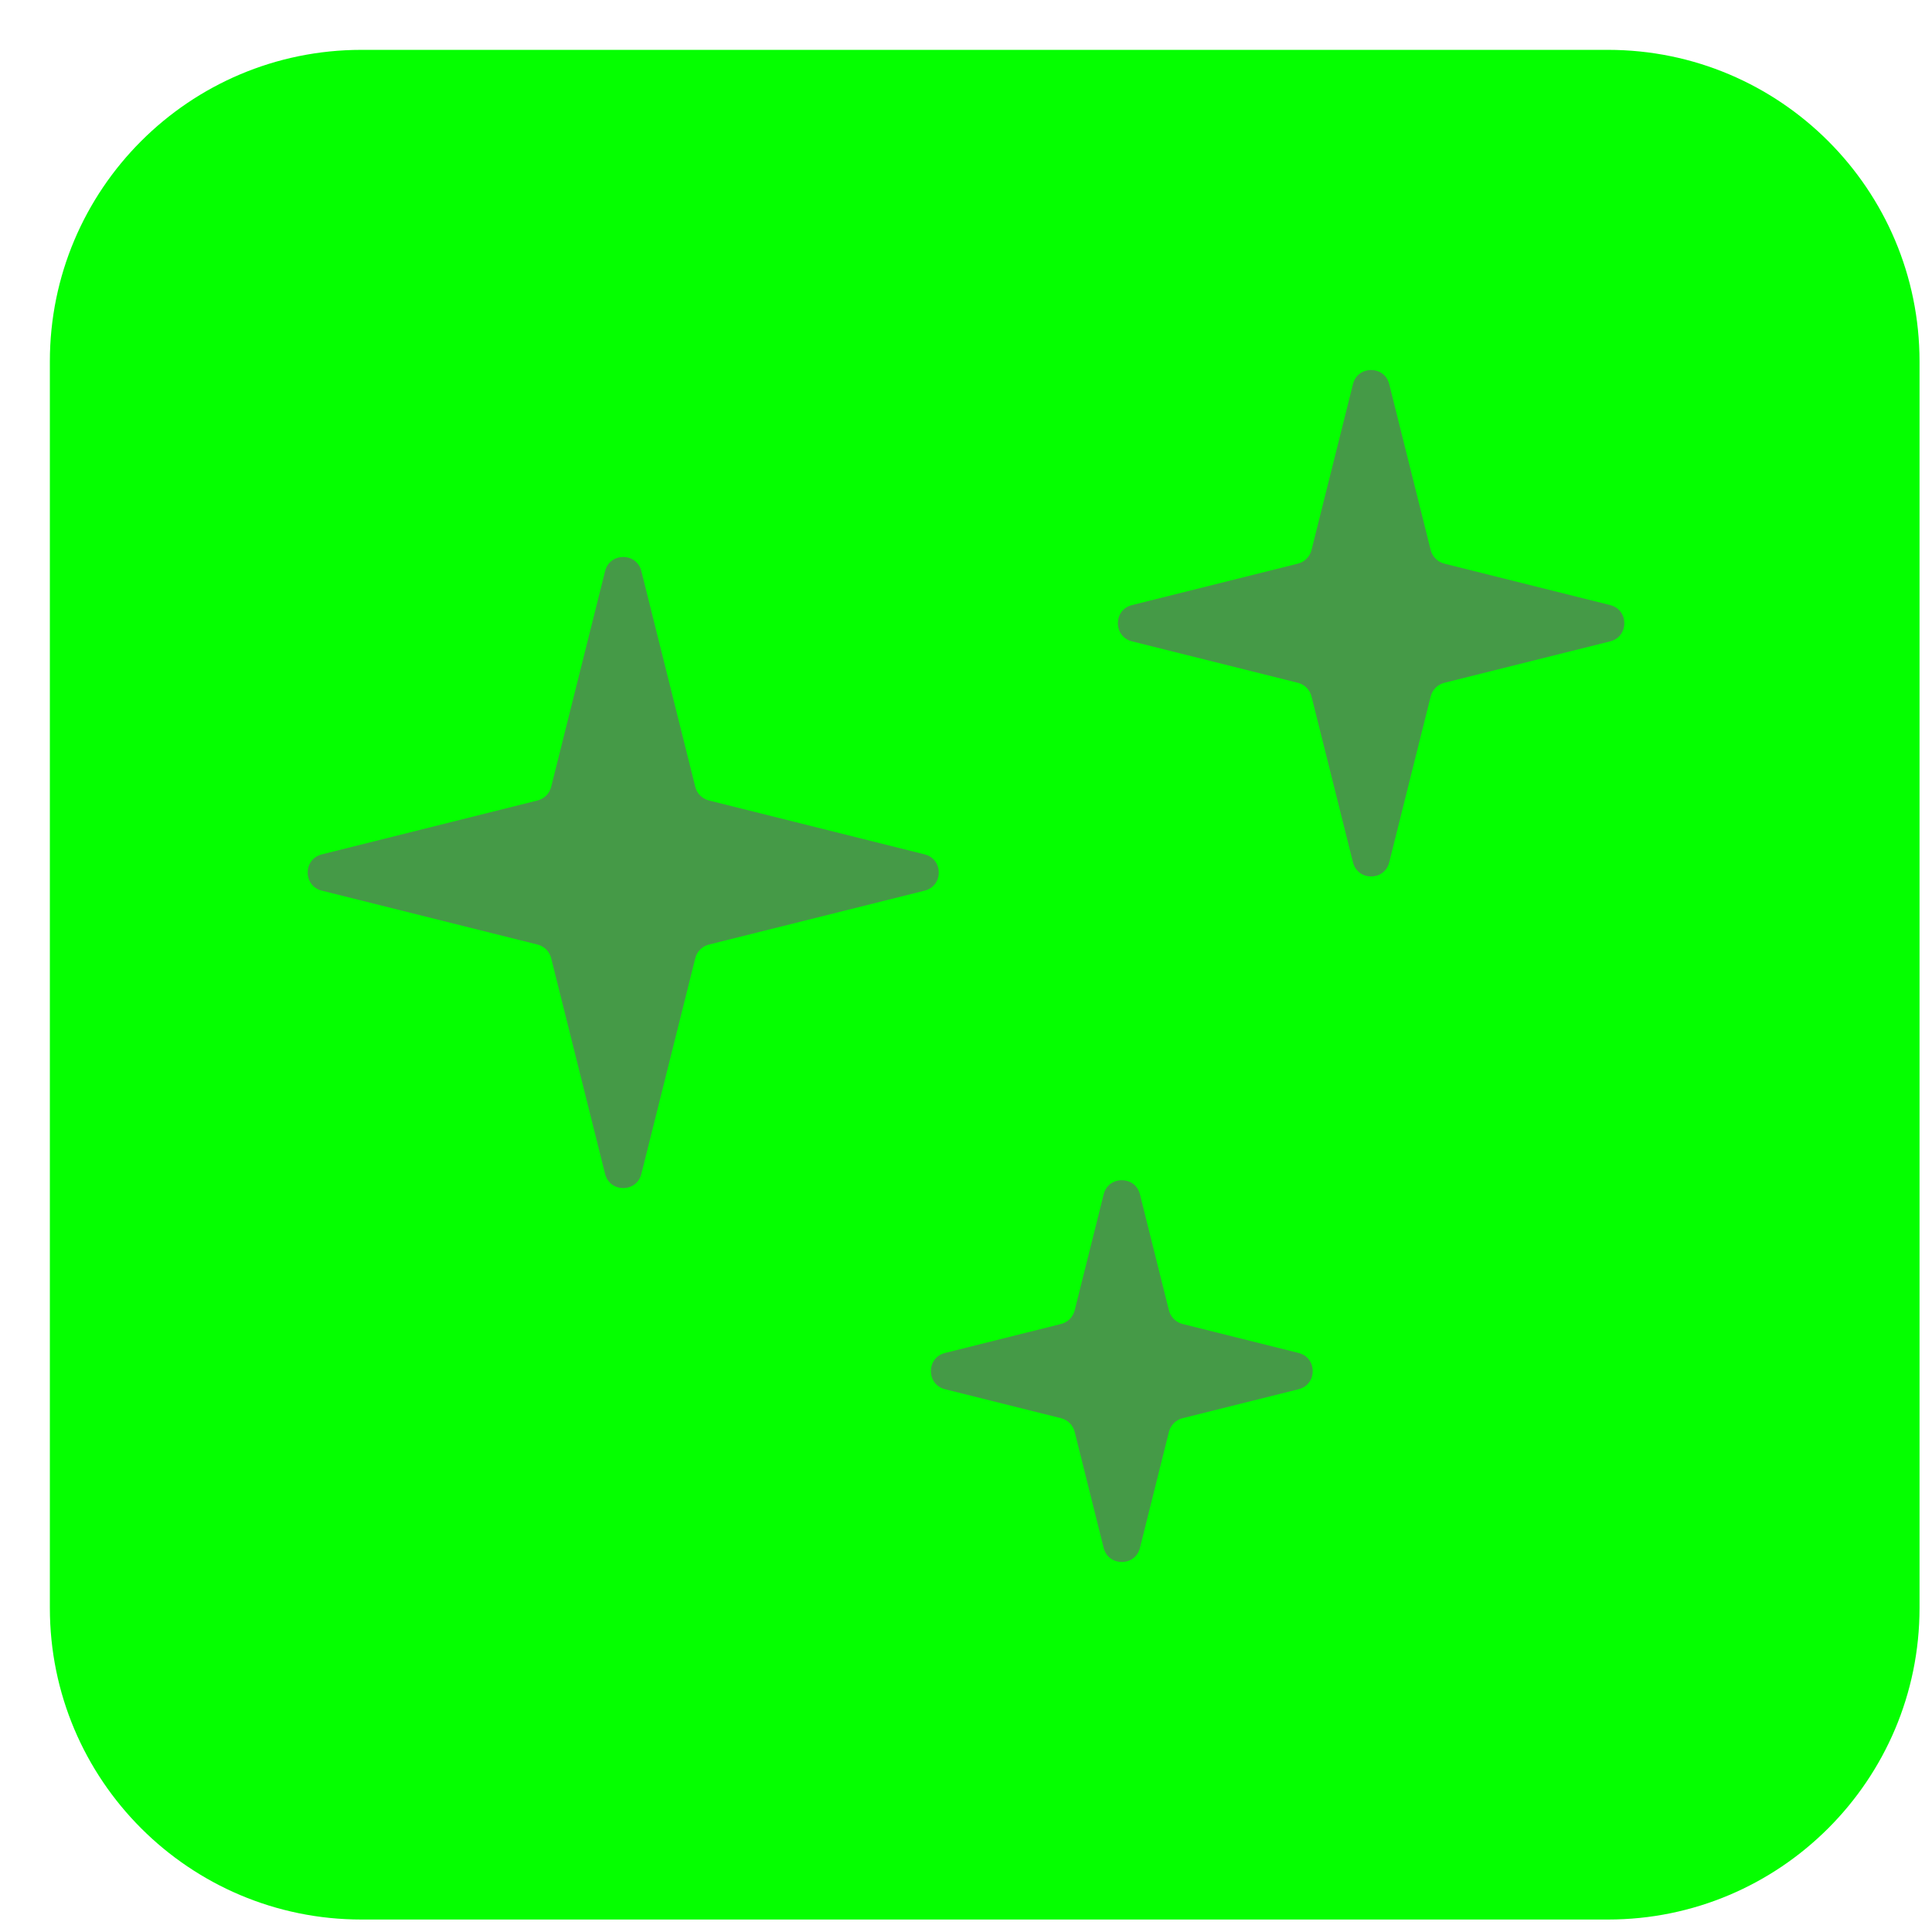
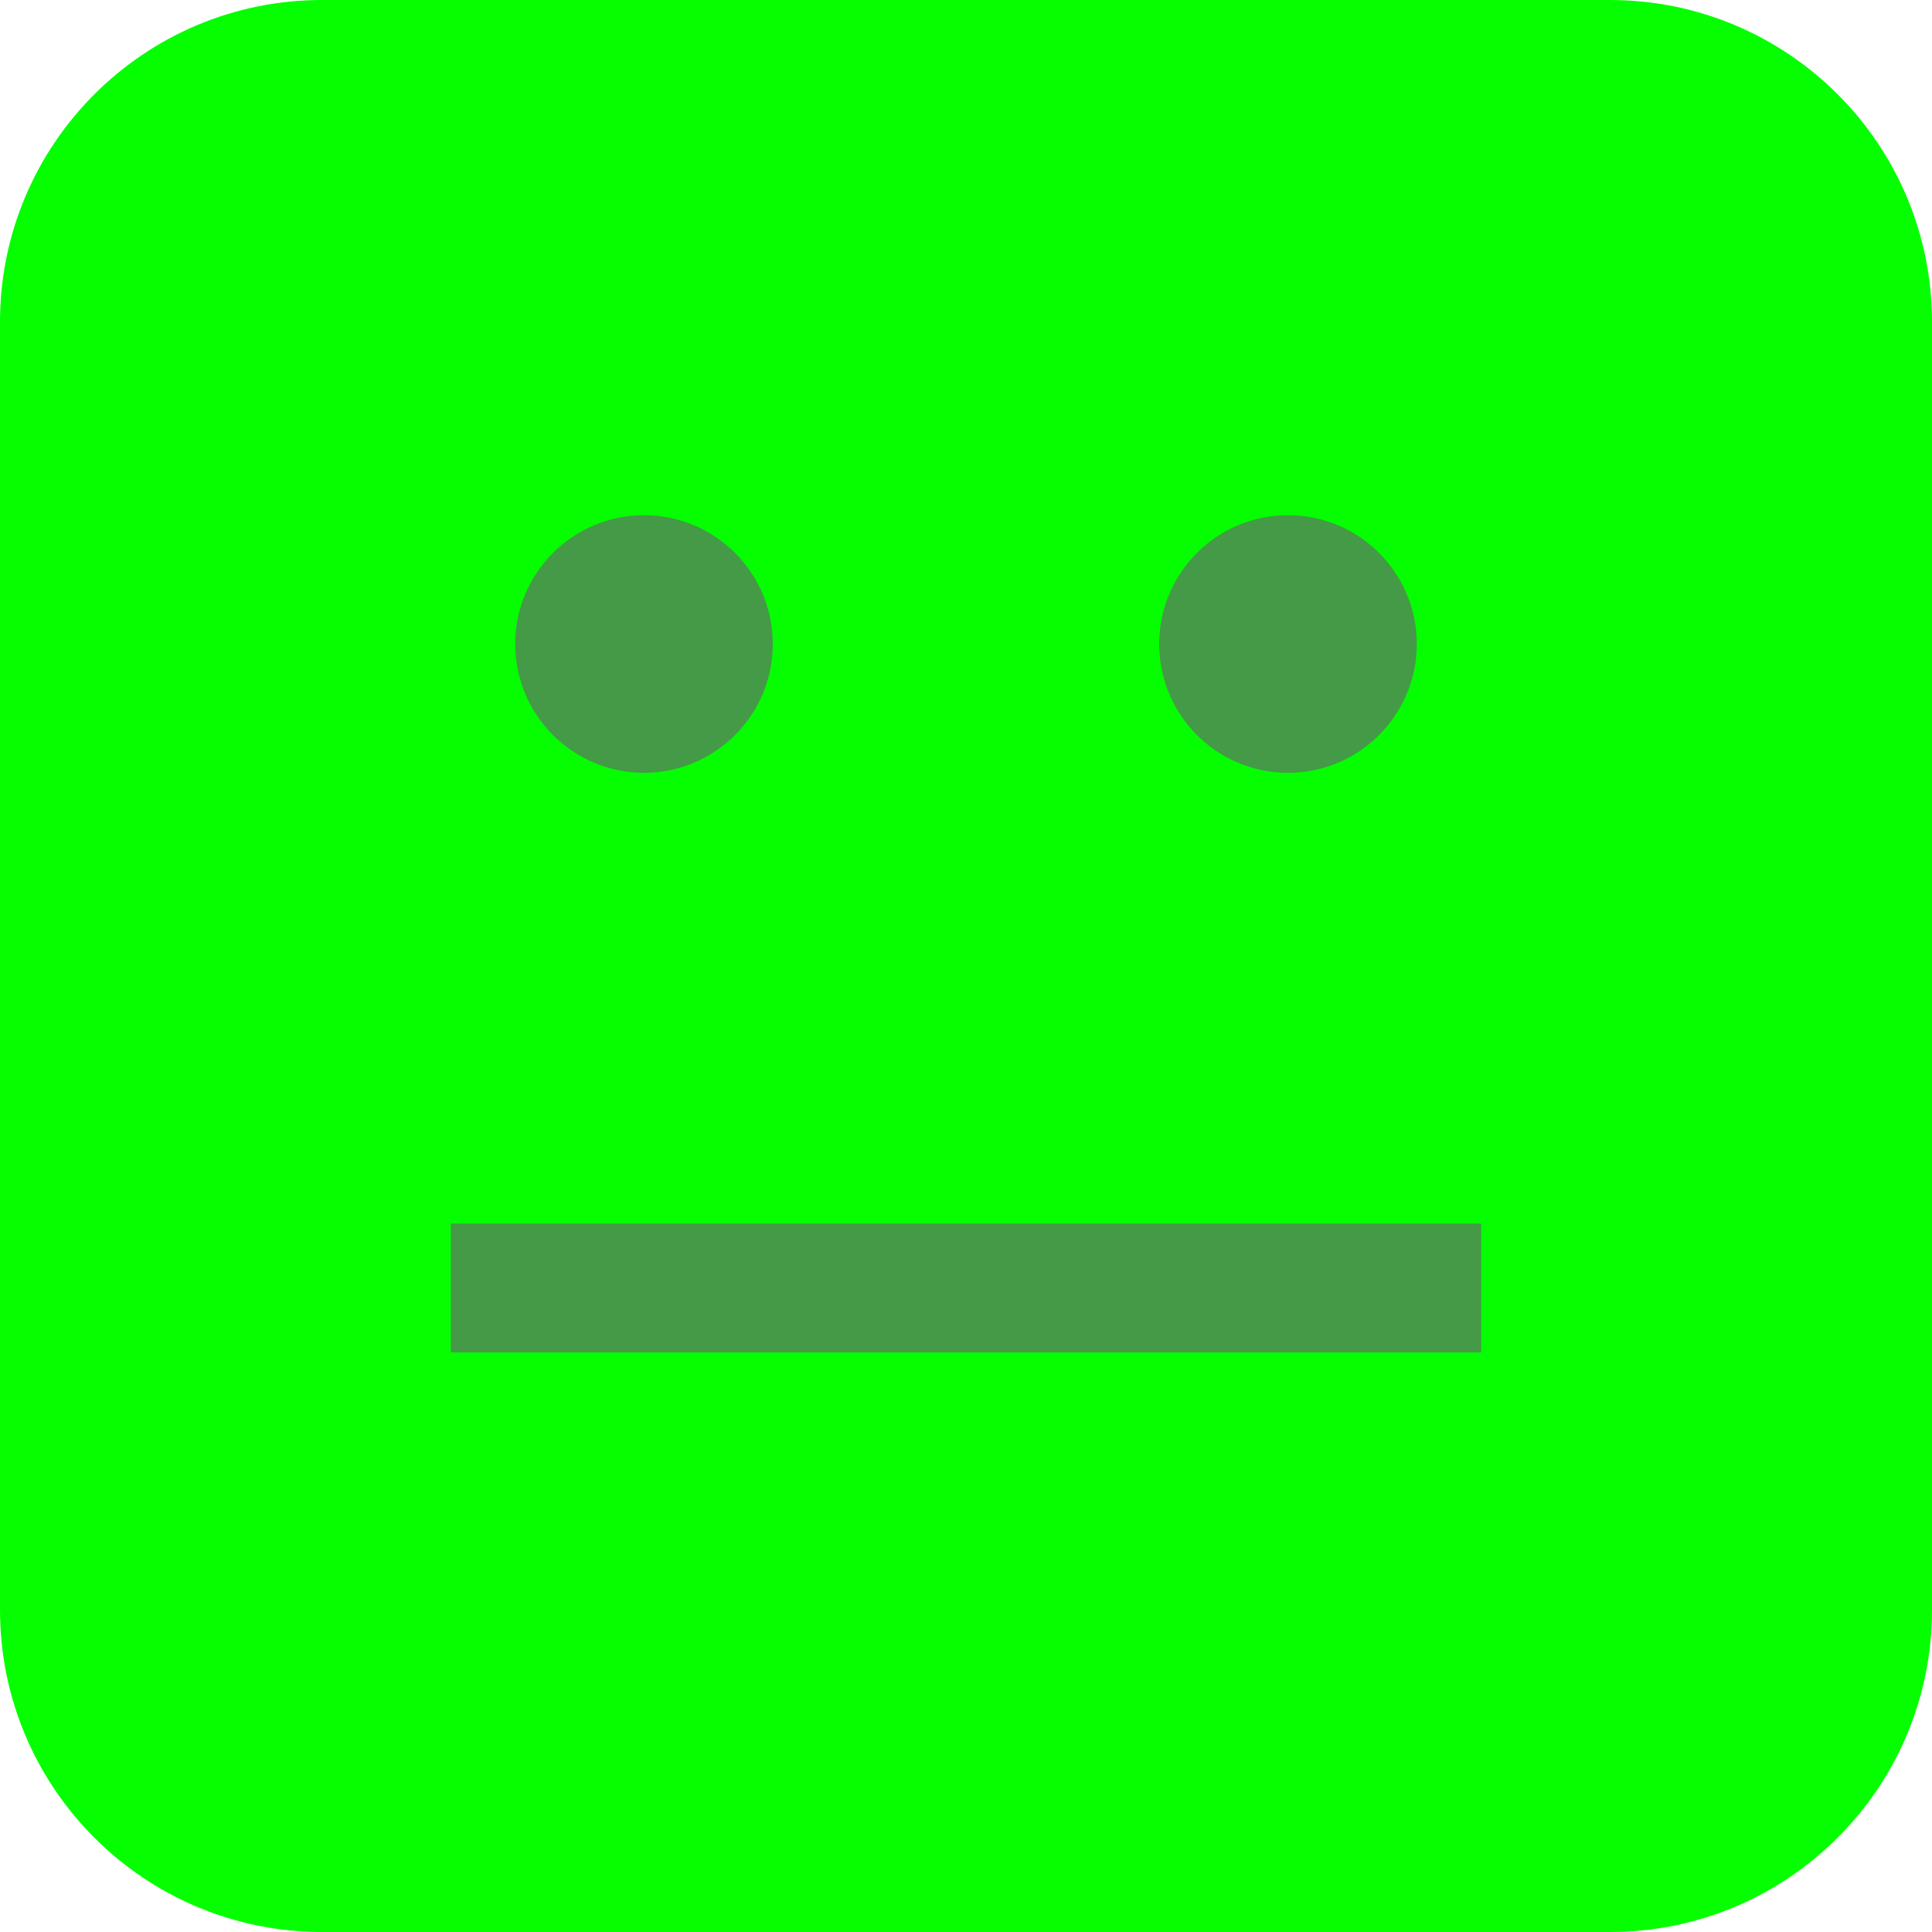
- <svg xmlns="http://www.w3.org/2000/svg" width="31" height="31" viewBox="0 0 31 31" fill="none">
-   <path d="M25.8 0.8H5.8C3.038 0.8 0.8 3.039 0.8 5.8V25.8C0.8 28.561 3.038 30.8 5.8 30.8H25.8C28.561 30.8 30.8 28.561 30.8 25.8V5.8C30.8 3.039 28.561 0.8 25.8 0.8Z" fill="#05FF00" />
-   <path d="M20.825 9.044L18.164 9.709C17.861 9.785 17.861 10.215 18.164 10.291L20.825 10.956C20.933 10.983 21.017 11.067 21.044 11.175L21.709 13.836C21.785 14.139 22.215 14.139 22.291 13.836L22.956 11.175C22.983 11.067 23.067 10.983 23.175 10.956L25.836 10.291C26.139 10.215 26.139 9.785 25.836 9.709L23.175 9.044C23.067 9.017 22.983 8.933 22.956 8.825L22.291 6.164C22.215 5.861 21.785 5.861 21.709 6.164L21.044 8.825C21.017 8.933 20.933 9.017 20.825 9.044Z" fill="#459A47" />
-   <path d="M8.625 12.844L5.164 13.709C4.861 13.785 4.861 14.215 5.164 14.291L8.625 15.156C8.733 15.183 8.817 15.267 8.844 15.375L9.709 18.836C9.785 19.139 10.215 19.139 10.291 18.836L11.156 15.375C11.183 15.267 11.267 15.183 11.375 15.156L14.836 14.291C15.139 14.215 15.139 13.785 14.836 13.709L11.375 12.844C11.267 12.817 11.183 12.733 11.156 12.625L10.291 9.164C10.215 8.861 9.785 8.861 9.709 9.164L8.844 12.625C8.817 12.733 8.733 12.817 8.625 12.844Z" fill="#459A47" />
-   <path d="M15.164 21.709L17.025 21.244C17.133 21.217 17.217 21.133 17.244 21.025L17.709 19.164C17.785 18.861 18.215 18.861 18.291 19.164L18.756 21.025C18.783 21.133 18.867 21.217 18.975 21.244L20.836 21.709C21.139 21.785 21.139 22.215 20.836 22.291L18.975 22.756C18.867 22.783 18.783 22.867 18.756 22.975L18.291 24.836C18.215 25.139 17.785 25.139 17.709 24.836L17.244 22.975C17.217 22.867 17.133 22.783 17.025 22.756L15.164 22.291C14.861 22.215 14.861 21.785 15.164 21.709Z" fill="#459A47" />
+ <svg xmlns="http://www.w3.org/2000/svg" width="30" height="30" viewBox="0 0 30 30" fill="none">
+   <path d="M25 0H5C2.239 0 0 2.239 0 5V25C0 27.761 2.239 30 5 30H25C27.761 30 30 27.761 30 25V5C30 2.239 27.761 0 25 0Z" fill="#05FF00" />
+   <path d="M8 10C8 8.895 8.895 8 10 8C11.105 8 12 8.895 12 10C12 11.105 11.105 12 10 12C8.895 12 8 11.105 8 10Z" fill="#459A47" />
+   <path d="M7 19H23V21H7V19Z" fill="#459A47" />
+   <path d="M18 10C18 8.895 18.895 8 20 8C21.105 8 22 8.895 22 10C22 11.105 21.105 12 20 12C18.895 12 18 11.105 18 10Z" fill="#459A47" />
</svg>
